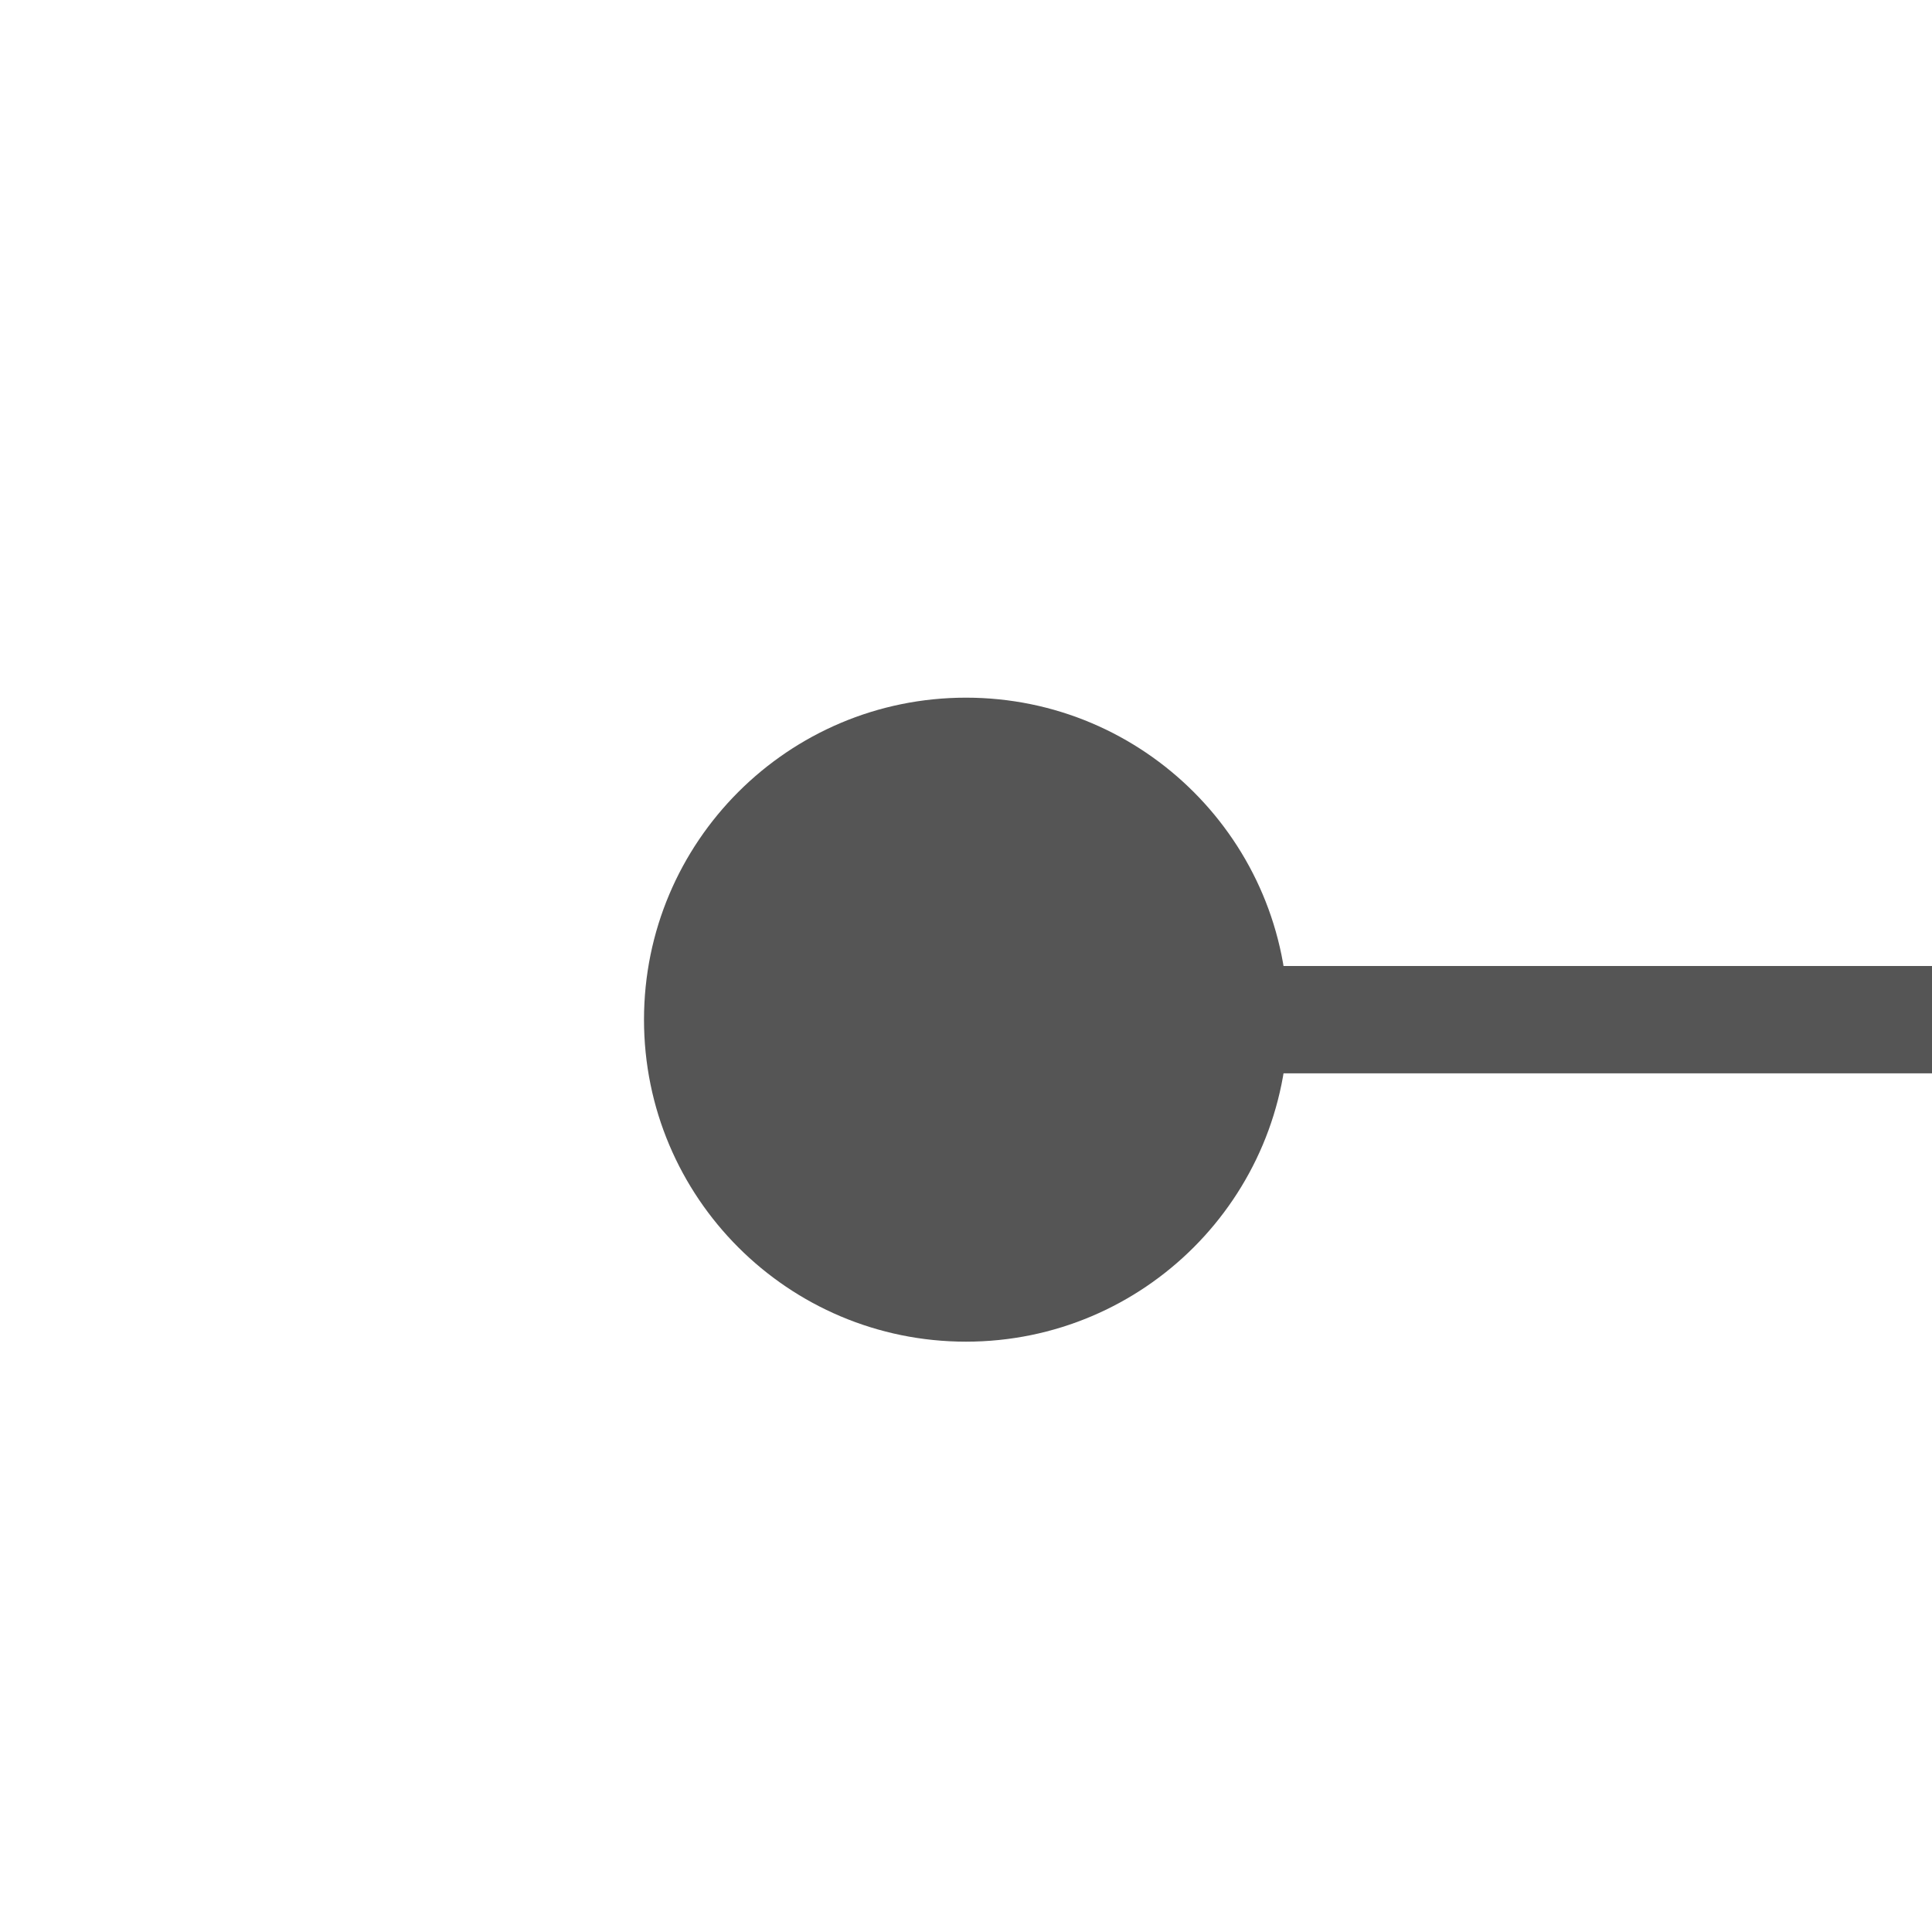
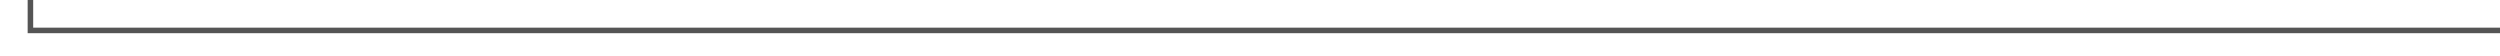
- <svg xmlns="http://www.w3.org/2000/svg" version="1.1" width="18px" height="18px" preserveAspectRatio="xMinYMid meet" viewBox="1596 213  18 16">
-   <path d="M 1603 221.5  L 1775.5 221.5  " stroke-width="1" stroke="#555555" fill="none" />
-   <path d="M 1605 218.5  A 3 3 0 0 0 1602 221.5 A 3 3 0 0 0 1605 224.5 A 3 3 0 0 0 1608 221.5 A 3 3 0 0 0 1605 218.5 Z " fill-rule="nonzero" fill="#555555" stroke="none" />
+ <svg xmlns="http://www.w3.org/2000/svg" version="1.1" width="452px" height="10px" preserveAspectRatio="xMinYMid meet" viewBox="1323 751  452 8">
+   <path d="M 1328.5 603  L 1328.5 755.5  L 1775.5 755.5  " stroke-width="1" stroke="#555555" fill="none" />
+   <path d="M 1328.5 602  A 3 3 0 0 0 1325.5 605 A 3 3 0 0 0 1328.5 608 A 3 3 0 0 0 1331.5 605 A 3 3 0 0 0 1328.5 602 Z " fill-rule="nonzero" fill="#555555" stroke="none" />
</svg>
